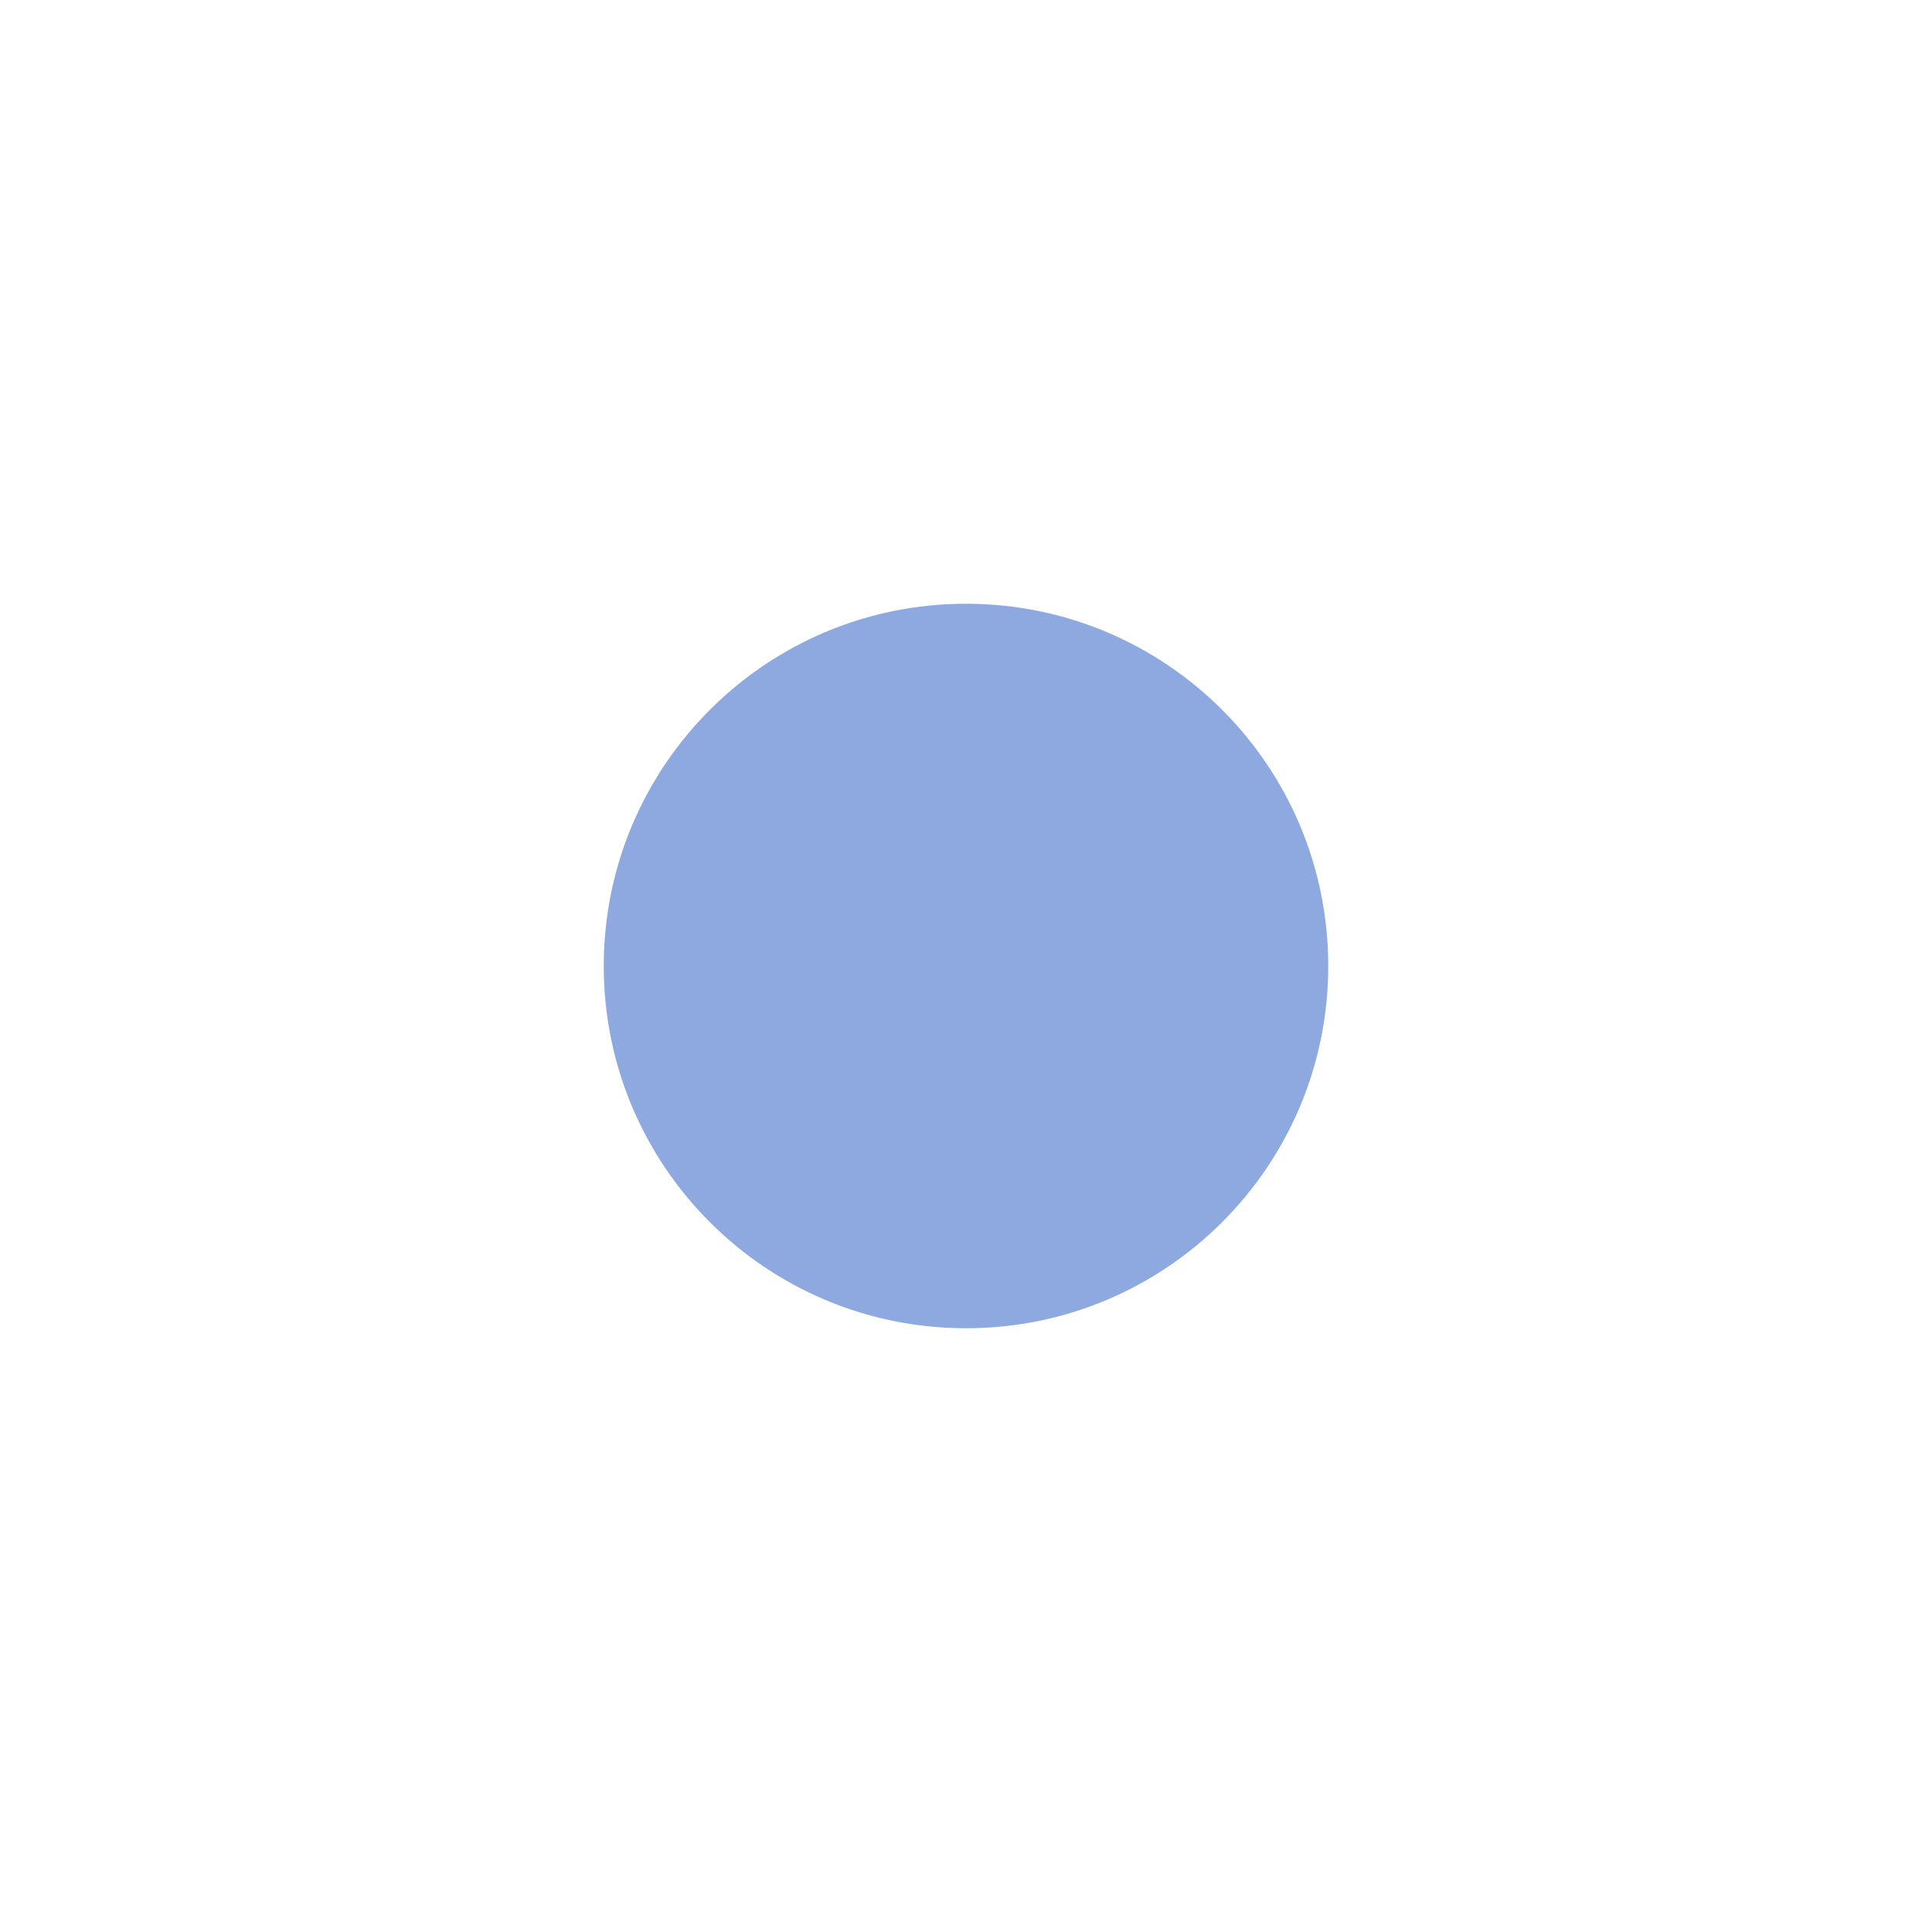
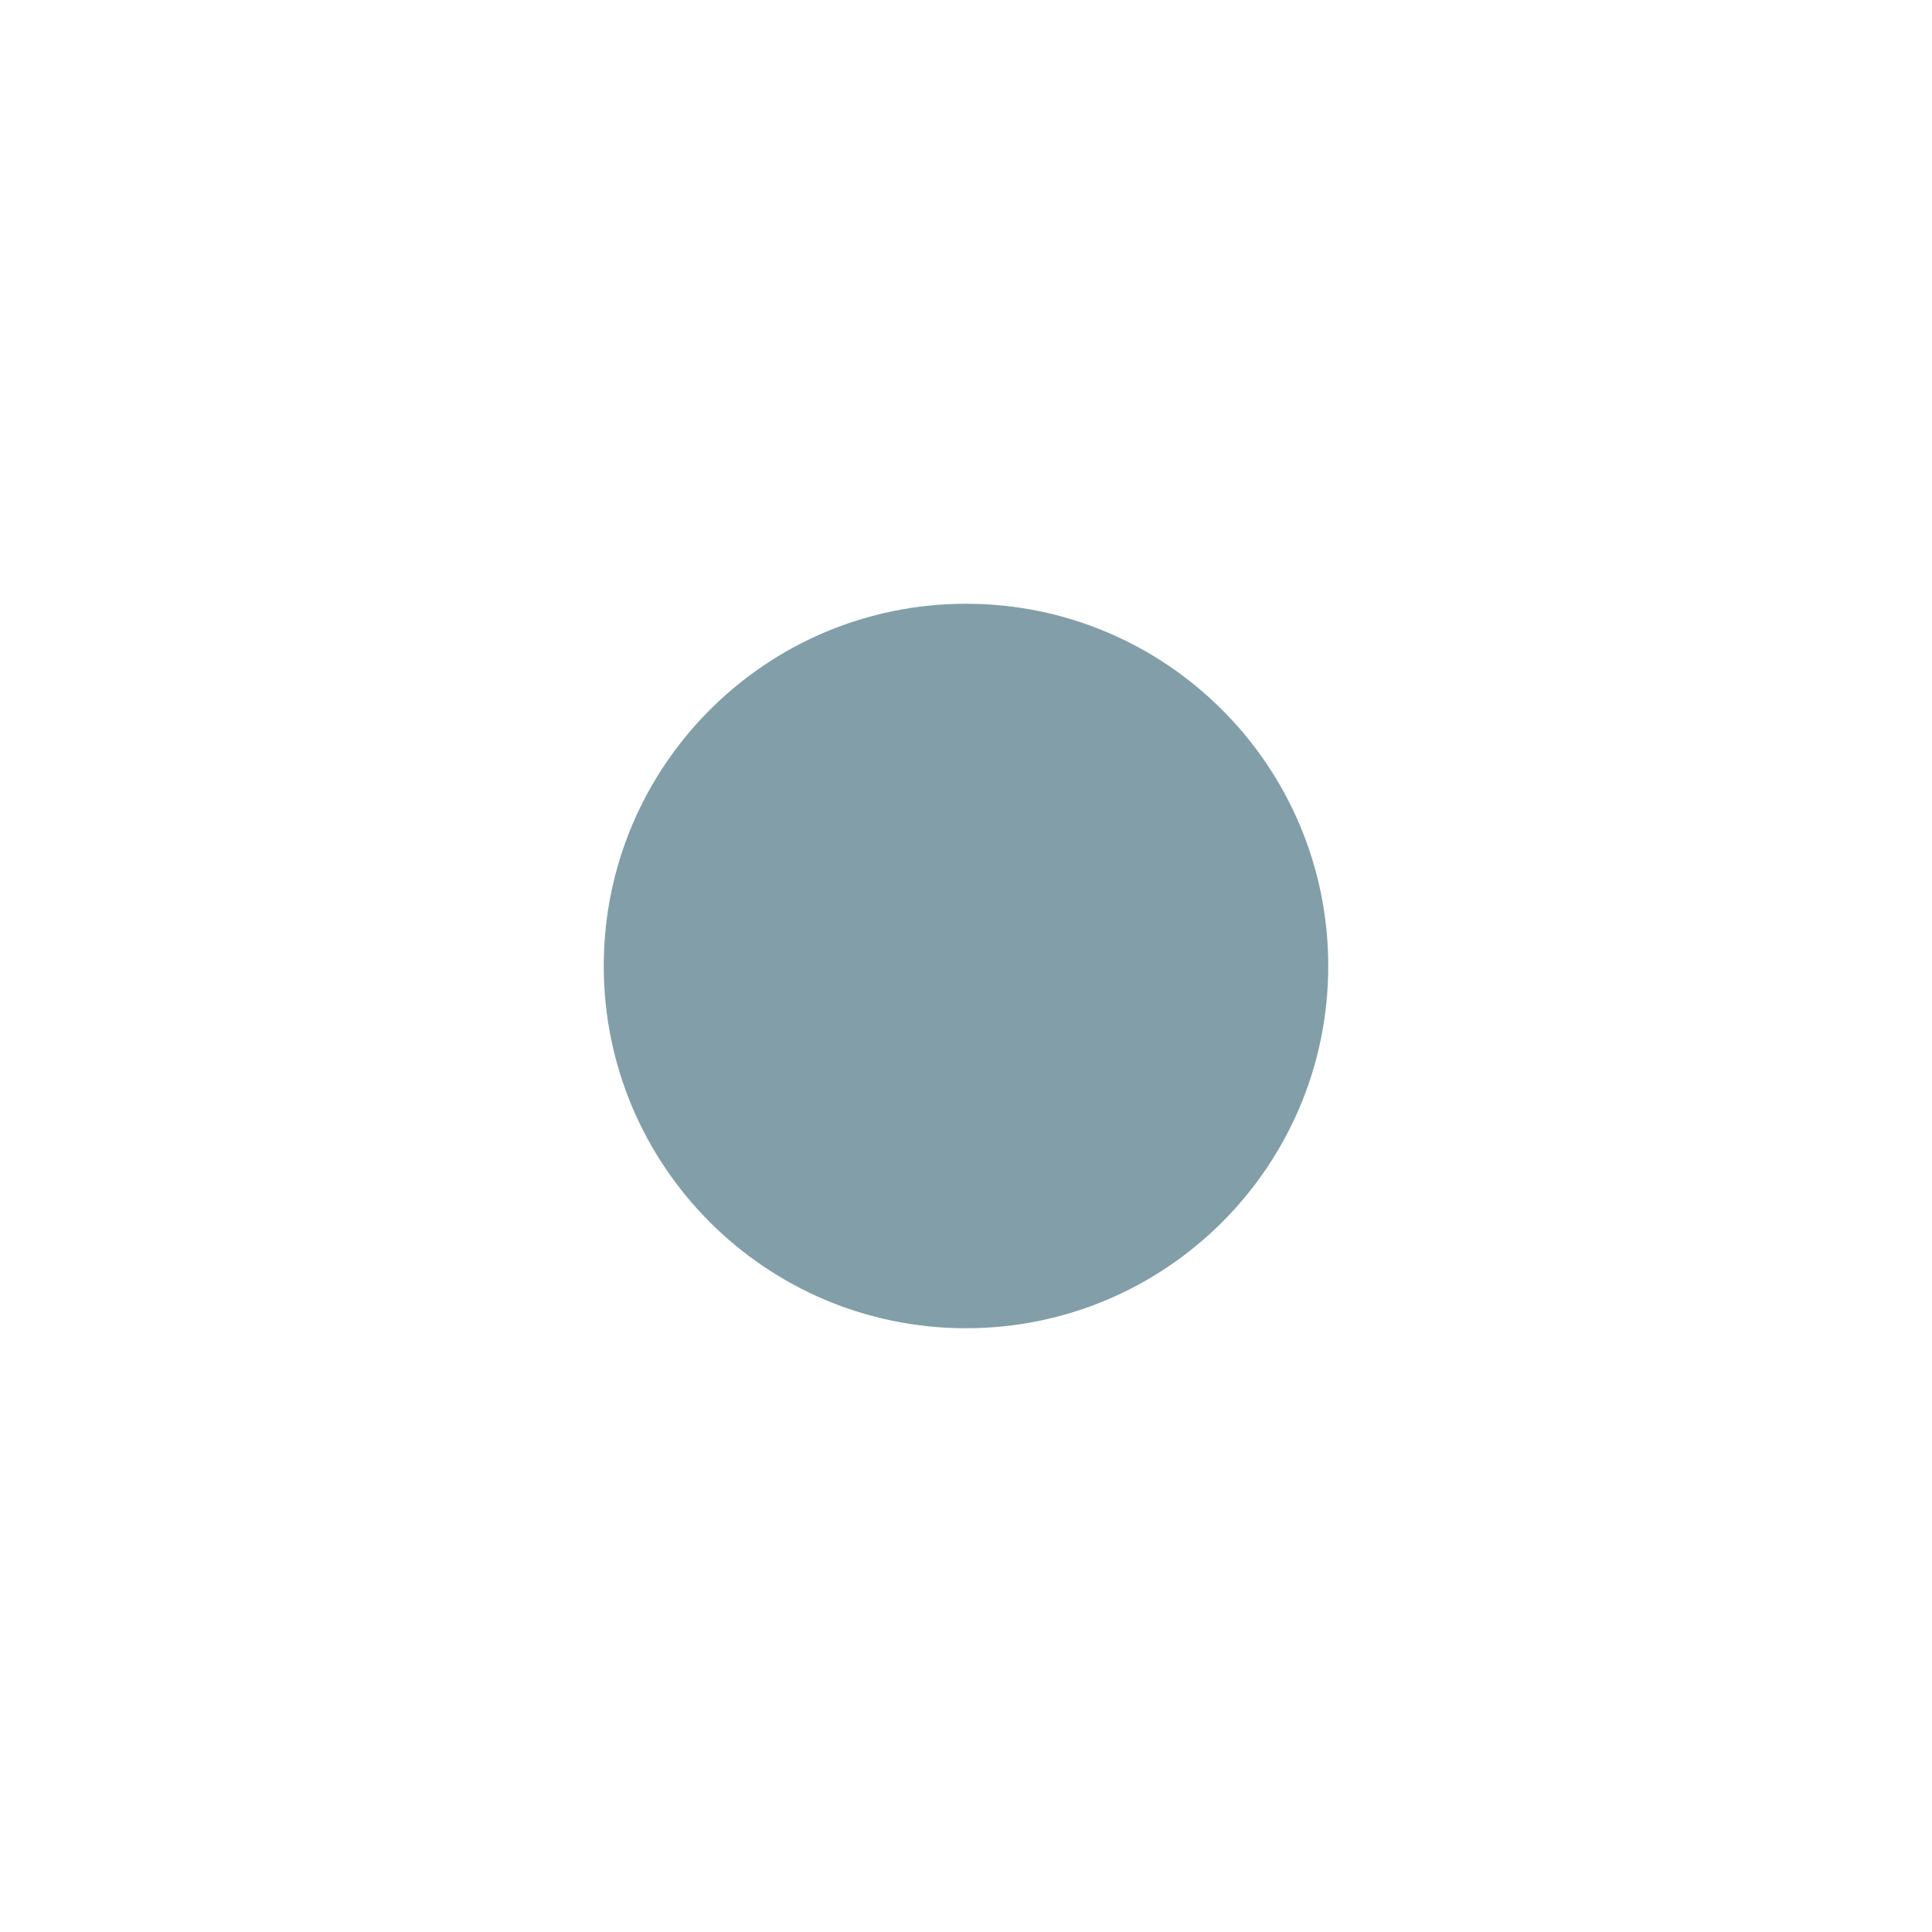
<svg xmlns="http://www.w3.org/2000/svg" viewBox="0 0 16 16">
  <g transform="translate(0 -1036.362)">
-     <path style="fill:#8da9e0" d="M 11,8 C 11,9.657 9.657,11 8,11 6.343,11 5,9.657 5,8 5,6.343 6.343,5 8,5 c 1.657,0 3,1.343 3,3 z" transform="translate(0 1036.362)" />
+     <path style="fill:#829fa9" d="M 11,8 C 11,9.657 9.657,11 8,11 6.343,11 5,9.657 5,8 5,6.343 6.343,5 8,5 c 1.657,0 3,1.343 3,3 z" transform="translate(0 1036.362)" />
  </g>
</svg>
